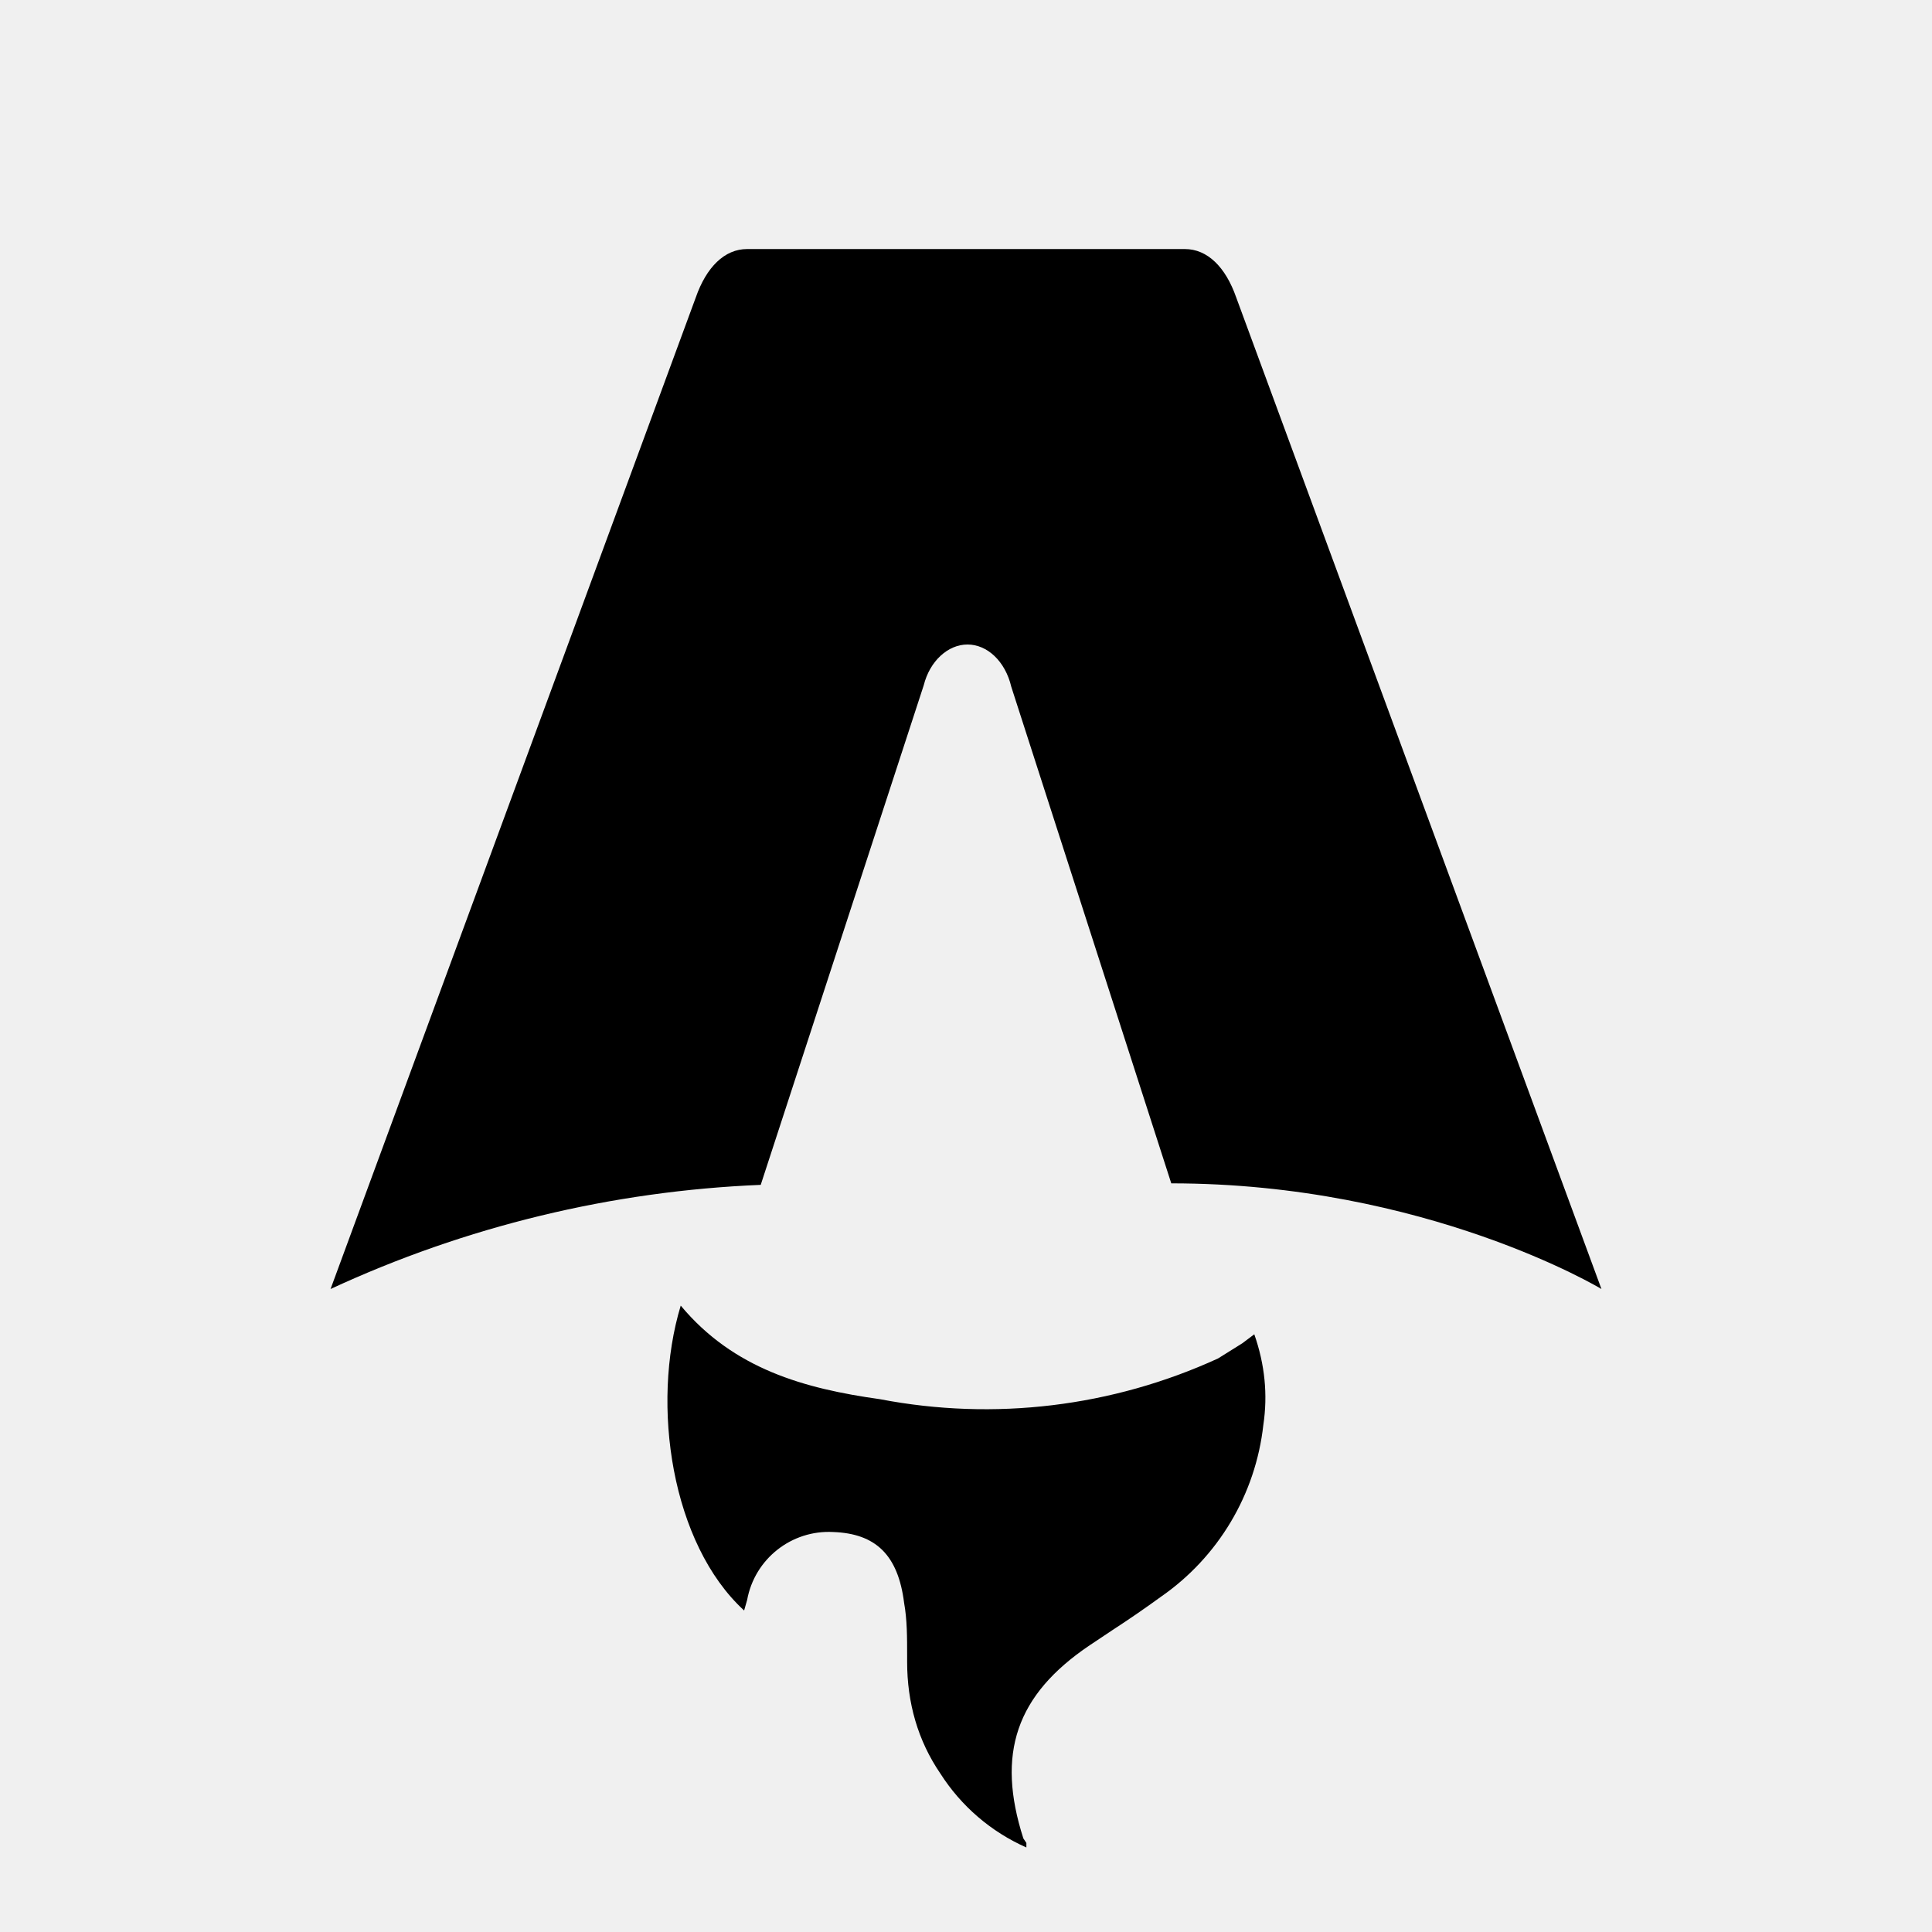
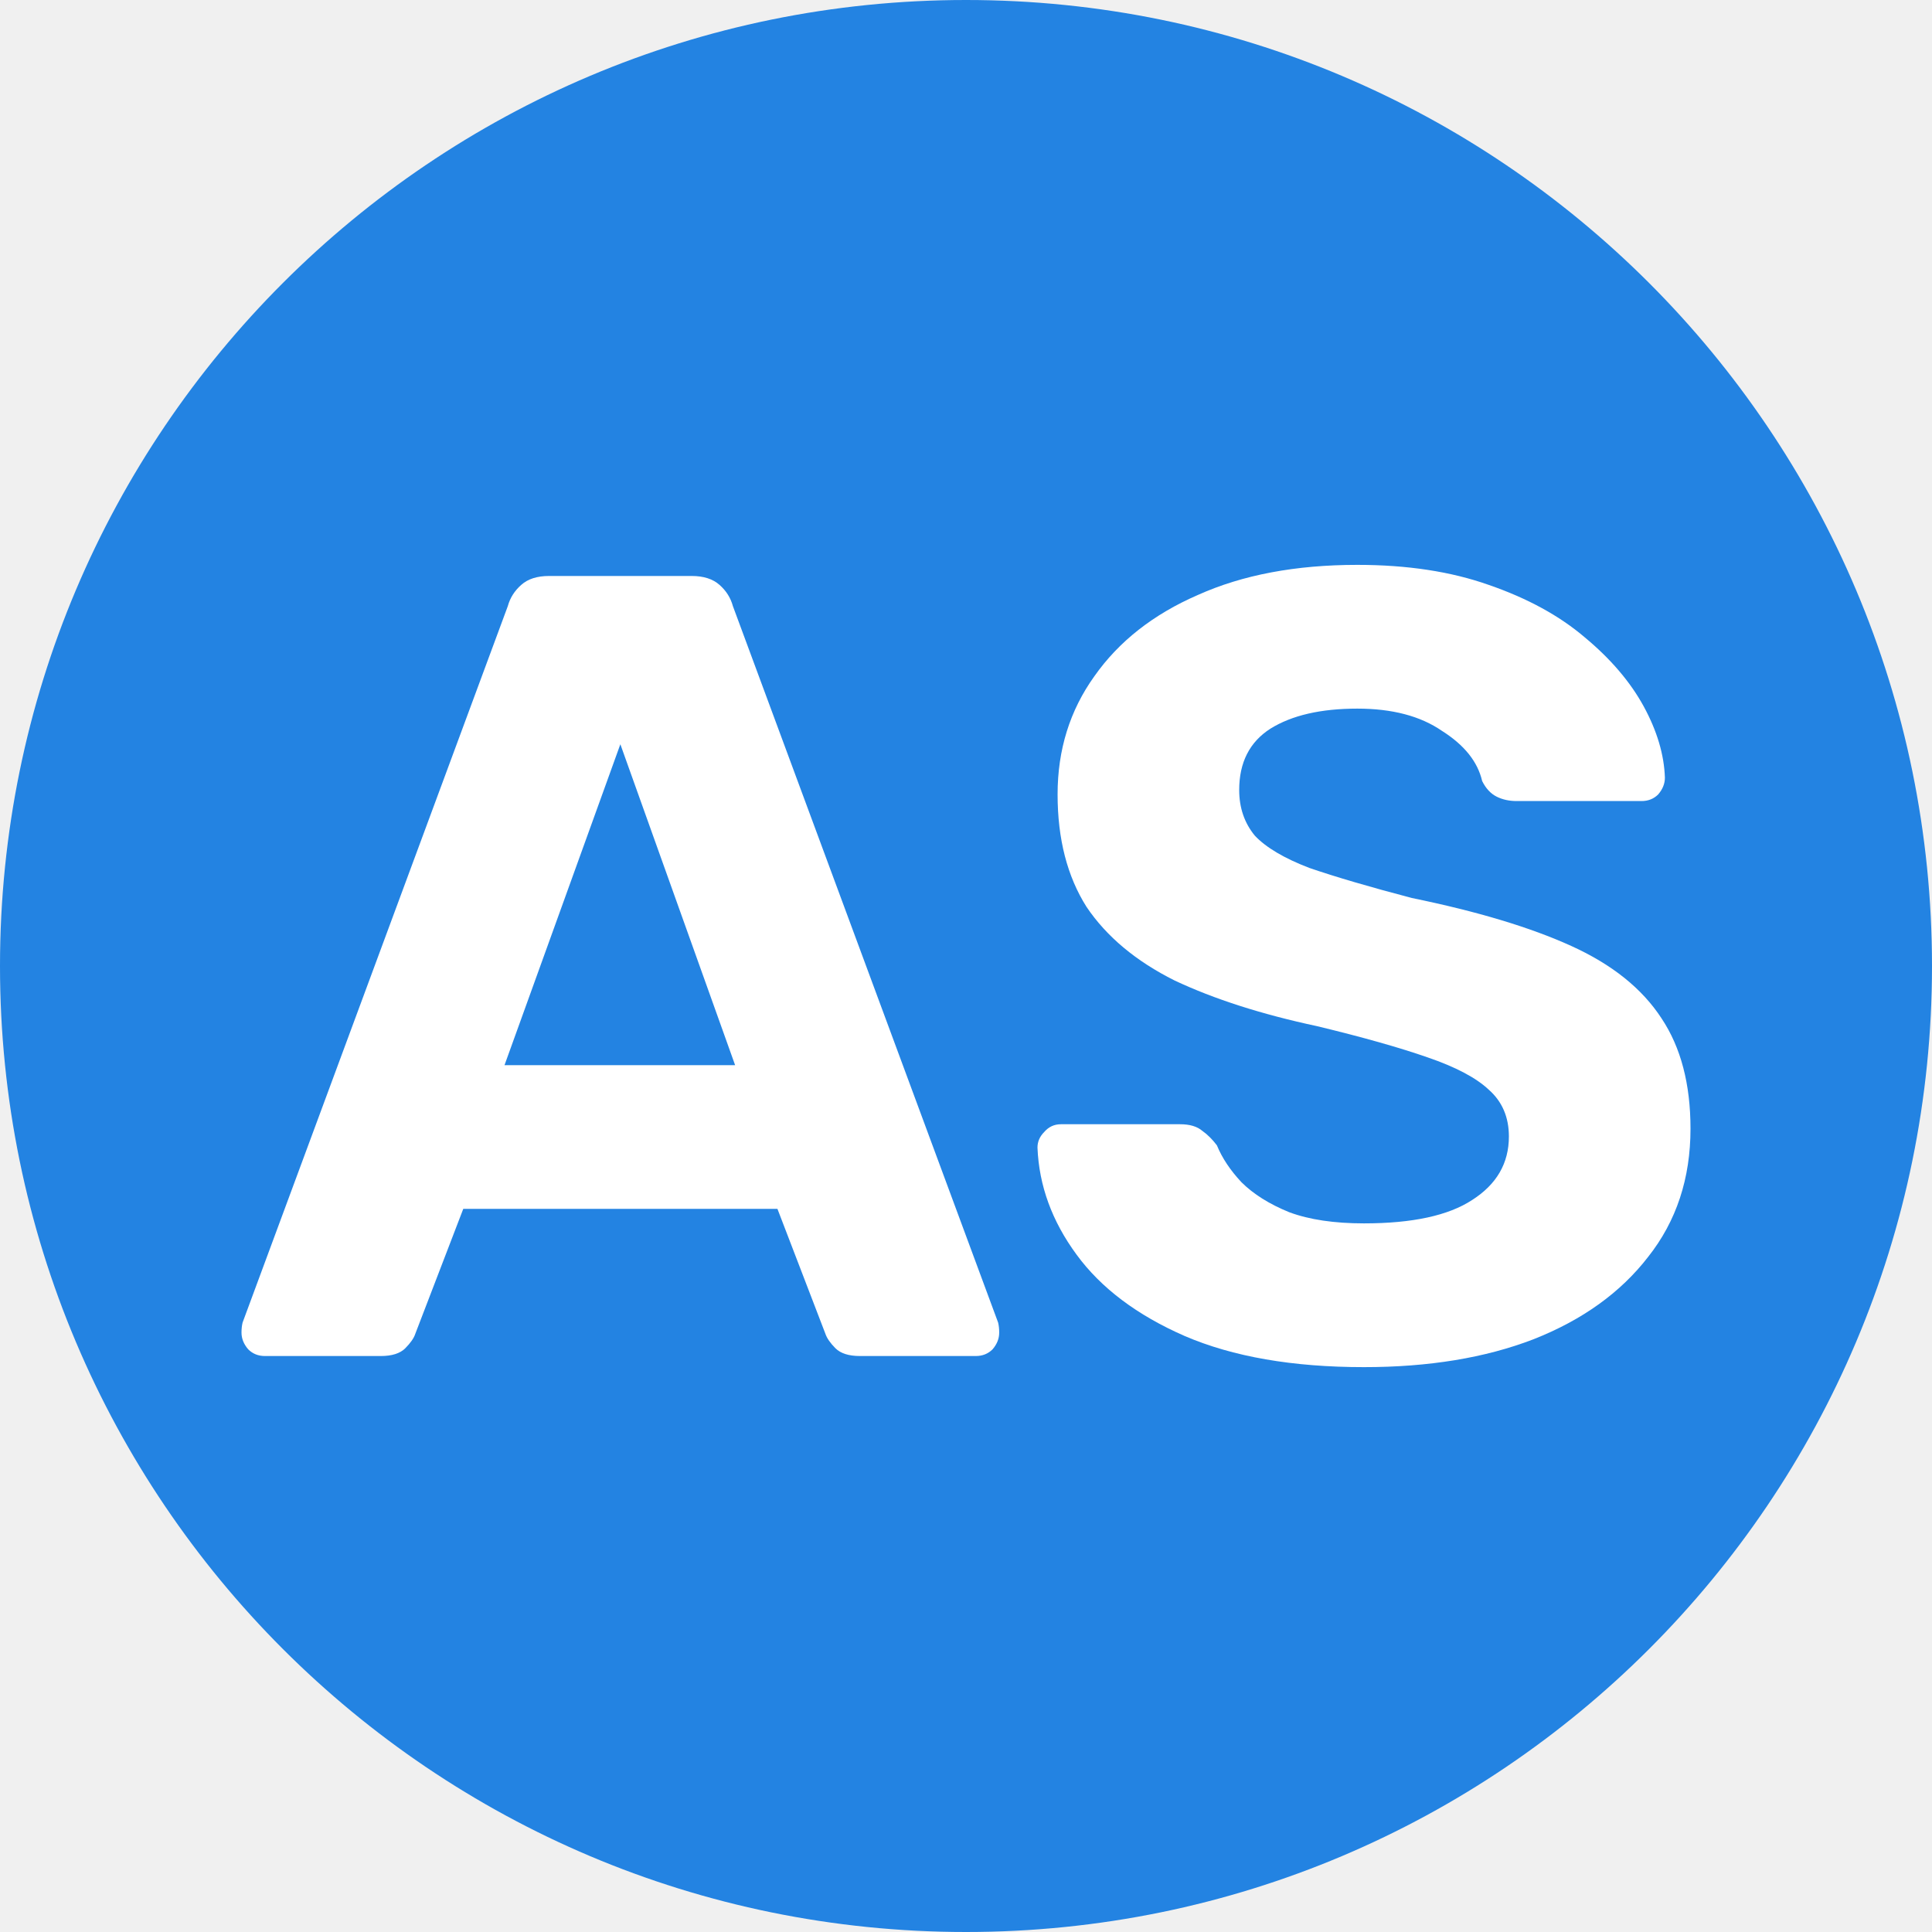
- <svg xmlns="http://www.w3.org/2000/svg" fill="none" viewBox="0 0 128 128">
-   <path d="M50.4 78.5a75.1 75.1 0 0 0-28.5 6.9l24.2-65.7c.7-2 1.9-3.2 3.4-3.2h29c1.5 0 2.7 1.2 3.4 3.2l24.2 65.7s-11.6-7-28.5-7L67 45.5c-.4-1.7-1.6-2.8-2.9-2.8-1.3 0-2.5 1.1-2.9 2.7L50.4 78.5Zm-1.1 28.2Zm-4.2-20.2c-2 6.6-.6 15.8 4.2 20.2a17.5 17.5 0 0 1 .2-.7 5.5 5.5 0 0 1 5.7-4.5c2.8.1 4.3 1.5 4.7 4.7.2 1.1.2 2.3.2 3.5v.4c0 2.7.7 5.2 2.2 7.4a13 13 0 0 0 5.7 4.9v-.3l-.2-.3c-1.8-5.6-.5-9.5 4.4-12.8l1.5-1a73 73 0 0 0 3.2-2.2 16 16 0 0 0 6.8-11.4c.3-2 .1-4-.6-6l-.8.6-1.6 1a37 37 0 0 1-22.4 2.7c-5-.7-9.7-2-13.2-6.2Z" />
-   <style>
-         path { fill: #000; }
-         @media (prefers-color-scheme: dark) {
-             path { fill: #FFF; }
-         }
-     </style>
+ <svg xmlns="http://www.w3.org/2000/svg" width="32" height="32" viewBox="0 0 32 32" fill="none">
+   <g clip-path="url(#clip0_1_5)">
+     <rect width="32" height="32" rx="16" fill="#2383E2" />
+     <path d="M4.388 22.46C4.277 22.46 4.185 22.423 4.111 22.349C4.037 22.263 4 22.171 4 22.072C4 22.011 4.006 21.955 4.018 21.906L8.411 10.039C8.448 9.903 8.522 9.786 8.633 9.688C8.743 9.589 8.897 9.54 9.094 9.54H11.456C11.653 9.54 11.807 9.589 11.918 9.688C12.029 9.786 12.102 9.903 12.139 10.039L16.532 21.906C16.544 21.955 16.55 22.011 16.55 22.072C16.55 22.171 16.514 22.263 16.44 22.349C16.366 22.423 16.273 22.46 16.163 22.46H14.243C14.059 22.46 13.923 22.417 13.837 22.331C13.751 22.244 13.696 22.165 13.671 22.091L12.877 20.023H7.673L6.879 22.091C6.855 22.165 6.799 22.244 6.713 22.331C6.627 22.417 6.492 22.46 6.307 22.46H4.388ZM8.356 17.643H12.176L10.275 12.327L8.356 17.643Z" fill="white" />
+     <path d="M22.592 22.644C21.411 22.644 20.421 22.472 19.621 22.128C18.833 21.783 18.236 21.334 17.831 20.78C17.424 20.227 17.209 19.636 17.184 19.008C17.184 18.91 17.221 18.824 17.295 18.75C17.369 18.664 17.461 18.621 17.572 18.621H19.547C19.707 18.621 19.83 18.658 19.916 18.732C20.002 18.793 20.082 18.873 20.156 18.971C20.242 19.181 20.378 19.384 20.562 19.581C20.759 19.777 21.023 19.944 21.356 20.079C21.688 20.202 22.1 20.263 22.592 20.263C23.392 20.263 23.989 20.134 24.383 19.876C24.789 19.617 24.992 19.267 24.992 18.824C24.992 18.504 24.881 18.245 24.659 18.049C24.45 17.852 24.112 17.673 23.644 17.513C23.189 17.354 22.58 17.181 21.817 16.997C20.894 16.8 20.107 16.547 19.455 16.24C18.815 15.92 18.329 15.514 17.997 15.022C17.677 14.517 17.517 13.896 17.517 13.158C17.517 12.419 17.72 11.767 18.126 11.201C18.532 10.623 19.104 10.174 19.842 9.854C20.581 9.522 21.46 9.356 22.482 9.356C23.306 9.356 24.032 9.466 24.659 9.688C25.299 9.909 25.828 10.198 26.247 10.555C26.677 10.912 27.003 11.294 27.225 11.7C27.446 12.106 27.563 12.499 27.576 12.881C27.576 12.979 27.539 13.072 27.465 13.158C27.391 13.232 27.299 13.268 27.188 13.268H25.121C24.998 13.268 24.887 13.244 24.789 13.195C24.69 13.145 24.61 13.059 24.549 12.936C24.475 12.616 24.253 12.339 23.884 12.106C23.527 11.86 23.06 11.737 22.482 11.737C21.879 11.737 21.399 11.847 21.042 12.069C20.697 12.29 20.525 12.629 20.525 13.084C20.525 13.379 20.611 13.631 20.784 13.841C20.968 14.037 21.27 14.216 21.688 14.376C22.119 14.524 22.684 14.69 23.386 14.874C24.469 15.096 25.348 15.36 26.025 15.668C26.702 15.975 27.2 16.375 27.52 16.867C27.84 17.347 28 17.956 28 18.695C28 19.519 27.766 20.227 27.299 20.817C26.843 21.408 26.21 21.863 25.398 22.183C24.598 22.491 23.663 22.644 22.592 22.644Z" fill="white" />
+   </g>
+   <defs>
+     <clipPath id="clip0_1_5">
+       <rect width="32" height="32" fill="white" />
+     </clipPath>
+   </defs>
</svg>
